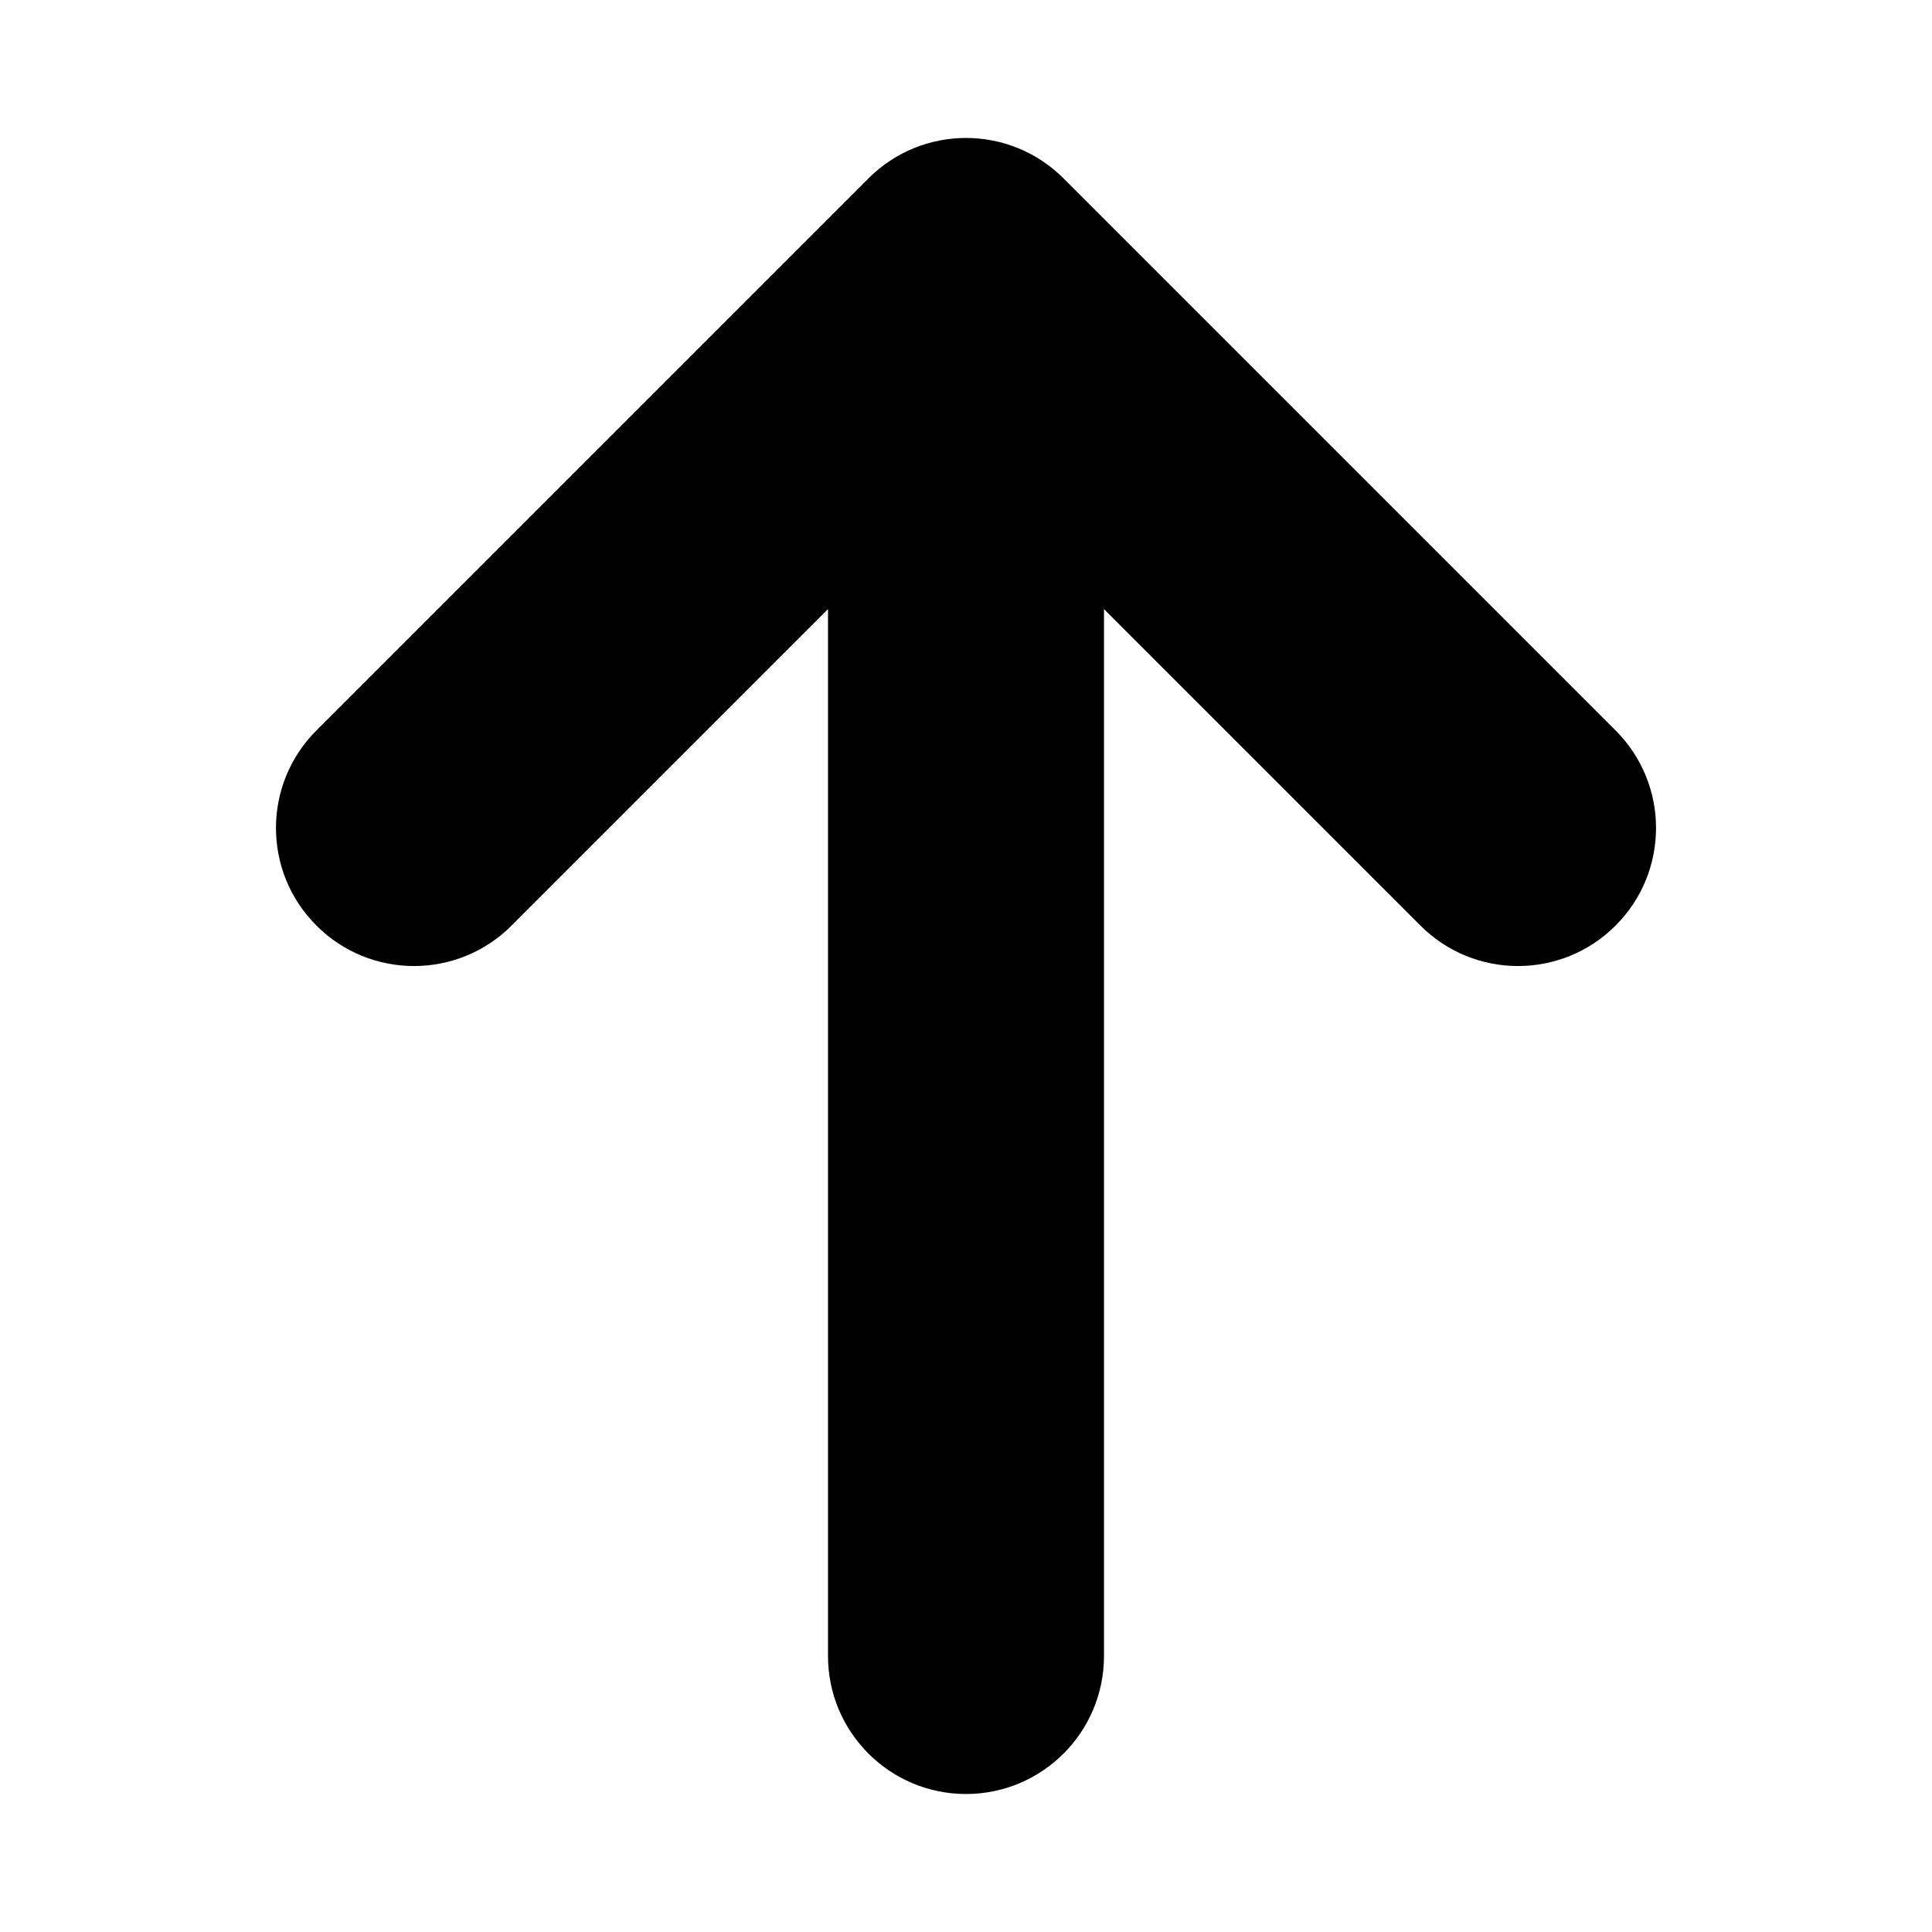
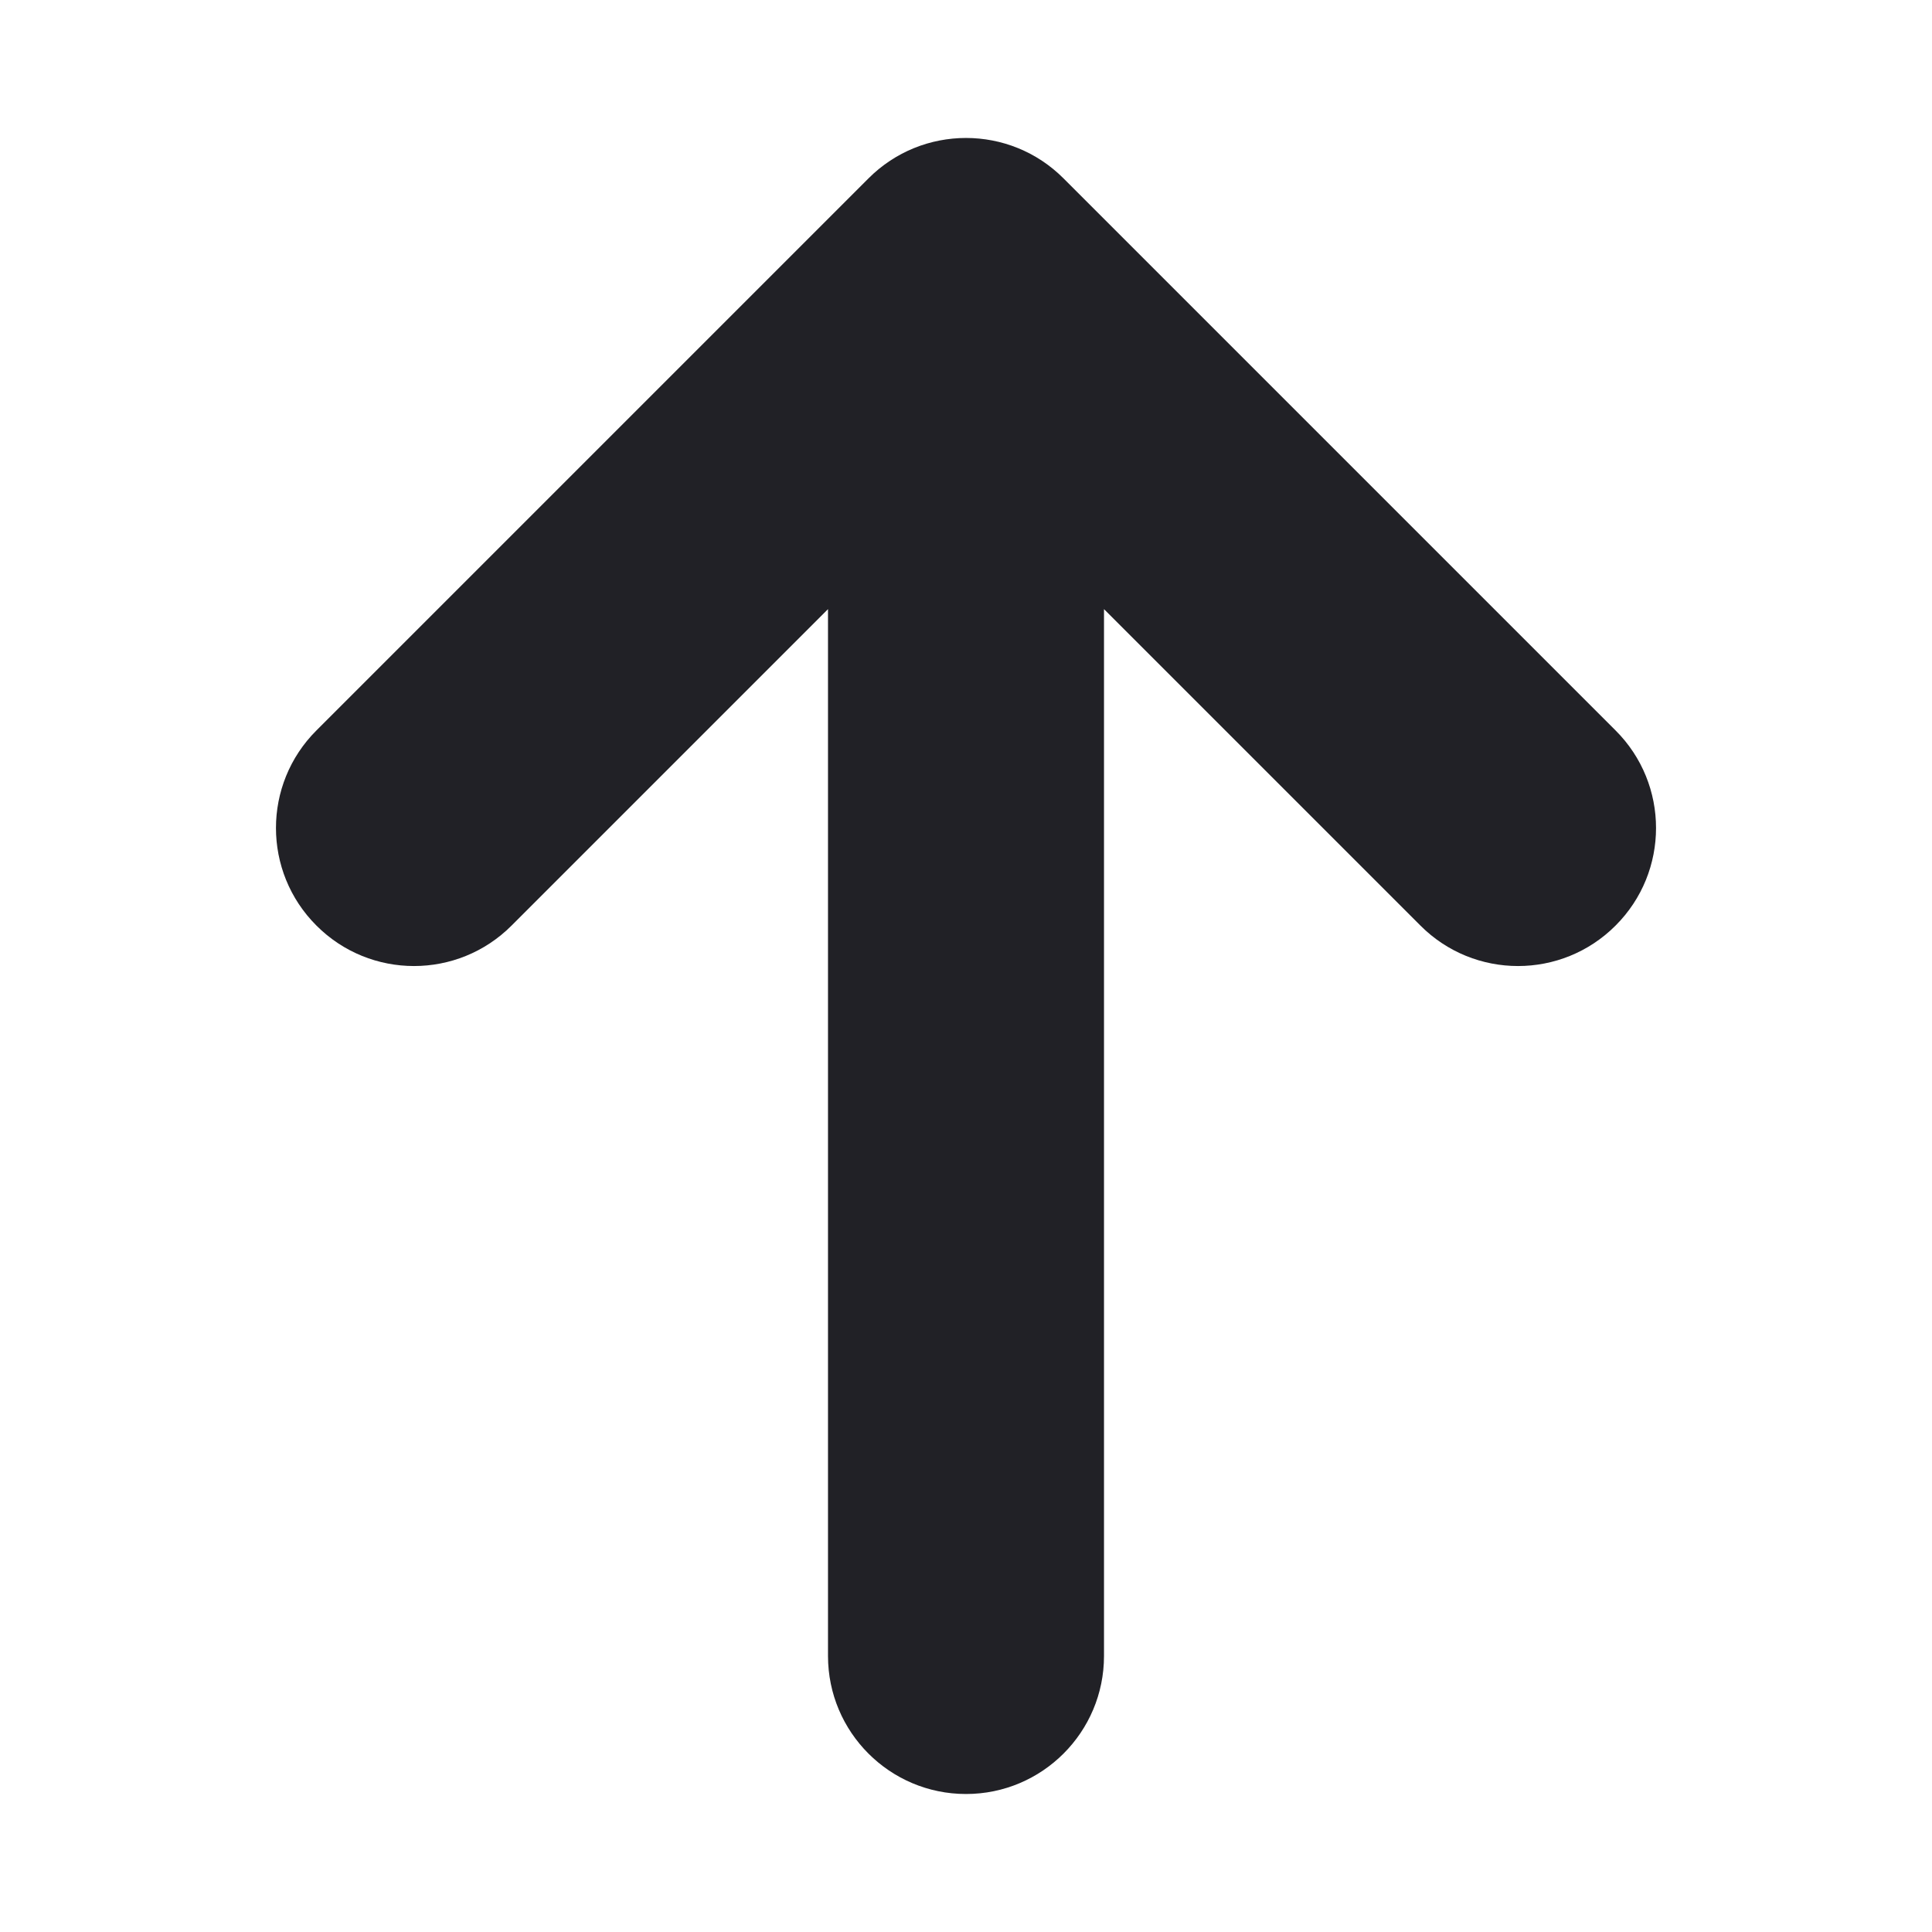
<svg xmlns="http://www.w3.org/2000/svg" width="14" height="14" viewBox="0 0 14 14" fill="none">
-   <path fill-rule="evenodd" clip-rule="evenodd" d="M6.293 1.293C6.683 0.902 7.317 0.902 7.707 1.293L11.707 5.293C12.098 5.683 12.098 6.317 11.707 6.707C11.317 7.098 10.683 7.098 10.293 6.707L8 4.414V12C8 12.552 7.552 13 7 13C6.448 13 6 12.552 6 12V4.414L3.707 6.707C3.317 7.098 2.683 7.098 2.293 6.707C1.902 6.317 1.902 5.683 2.293 5.293L6.293 1.293Z" fill="black" />
+   <path fill-rule="evenodd" clip-rule="evenodd" d="M6.293 1.293C6.683 0.902 7.317 0.902 7.707 1.293L11.707 5.293C12.098 5.683 12.098 6.317 11.707 6.707C11.317 7.098 10.683 7.098 10.293 6.707L8 4.414V12C8 12.552 7.552 13 7 13C6.448 13 6 12.552 6 12V4.414L3.707 6.707C3.317 7.098 2.683 7.098 2.293 6.707C1.902 6.317 1.902 5.683 2.293 5.293L6.293 1.293Z" fill="#212126" />
</svg>
